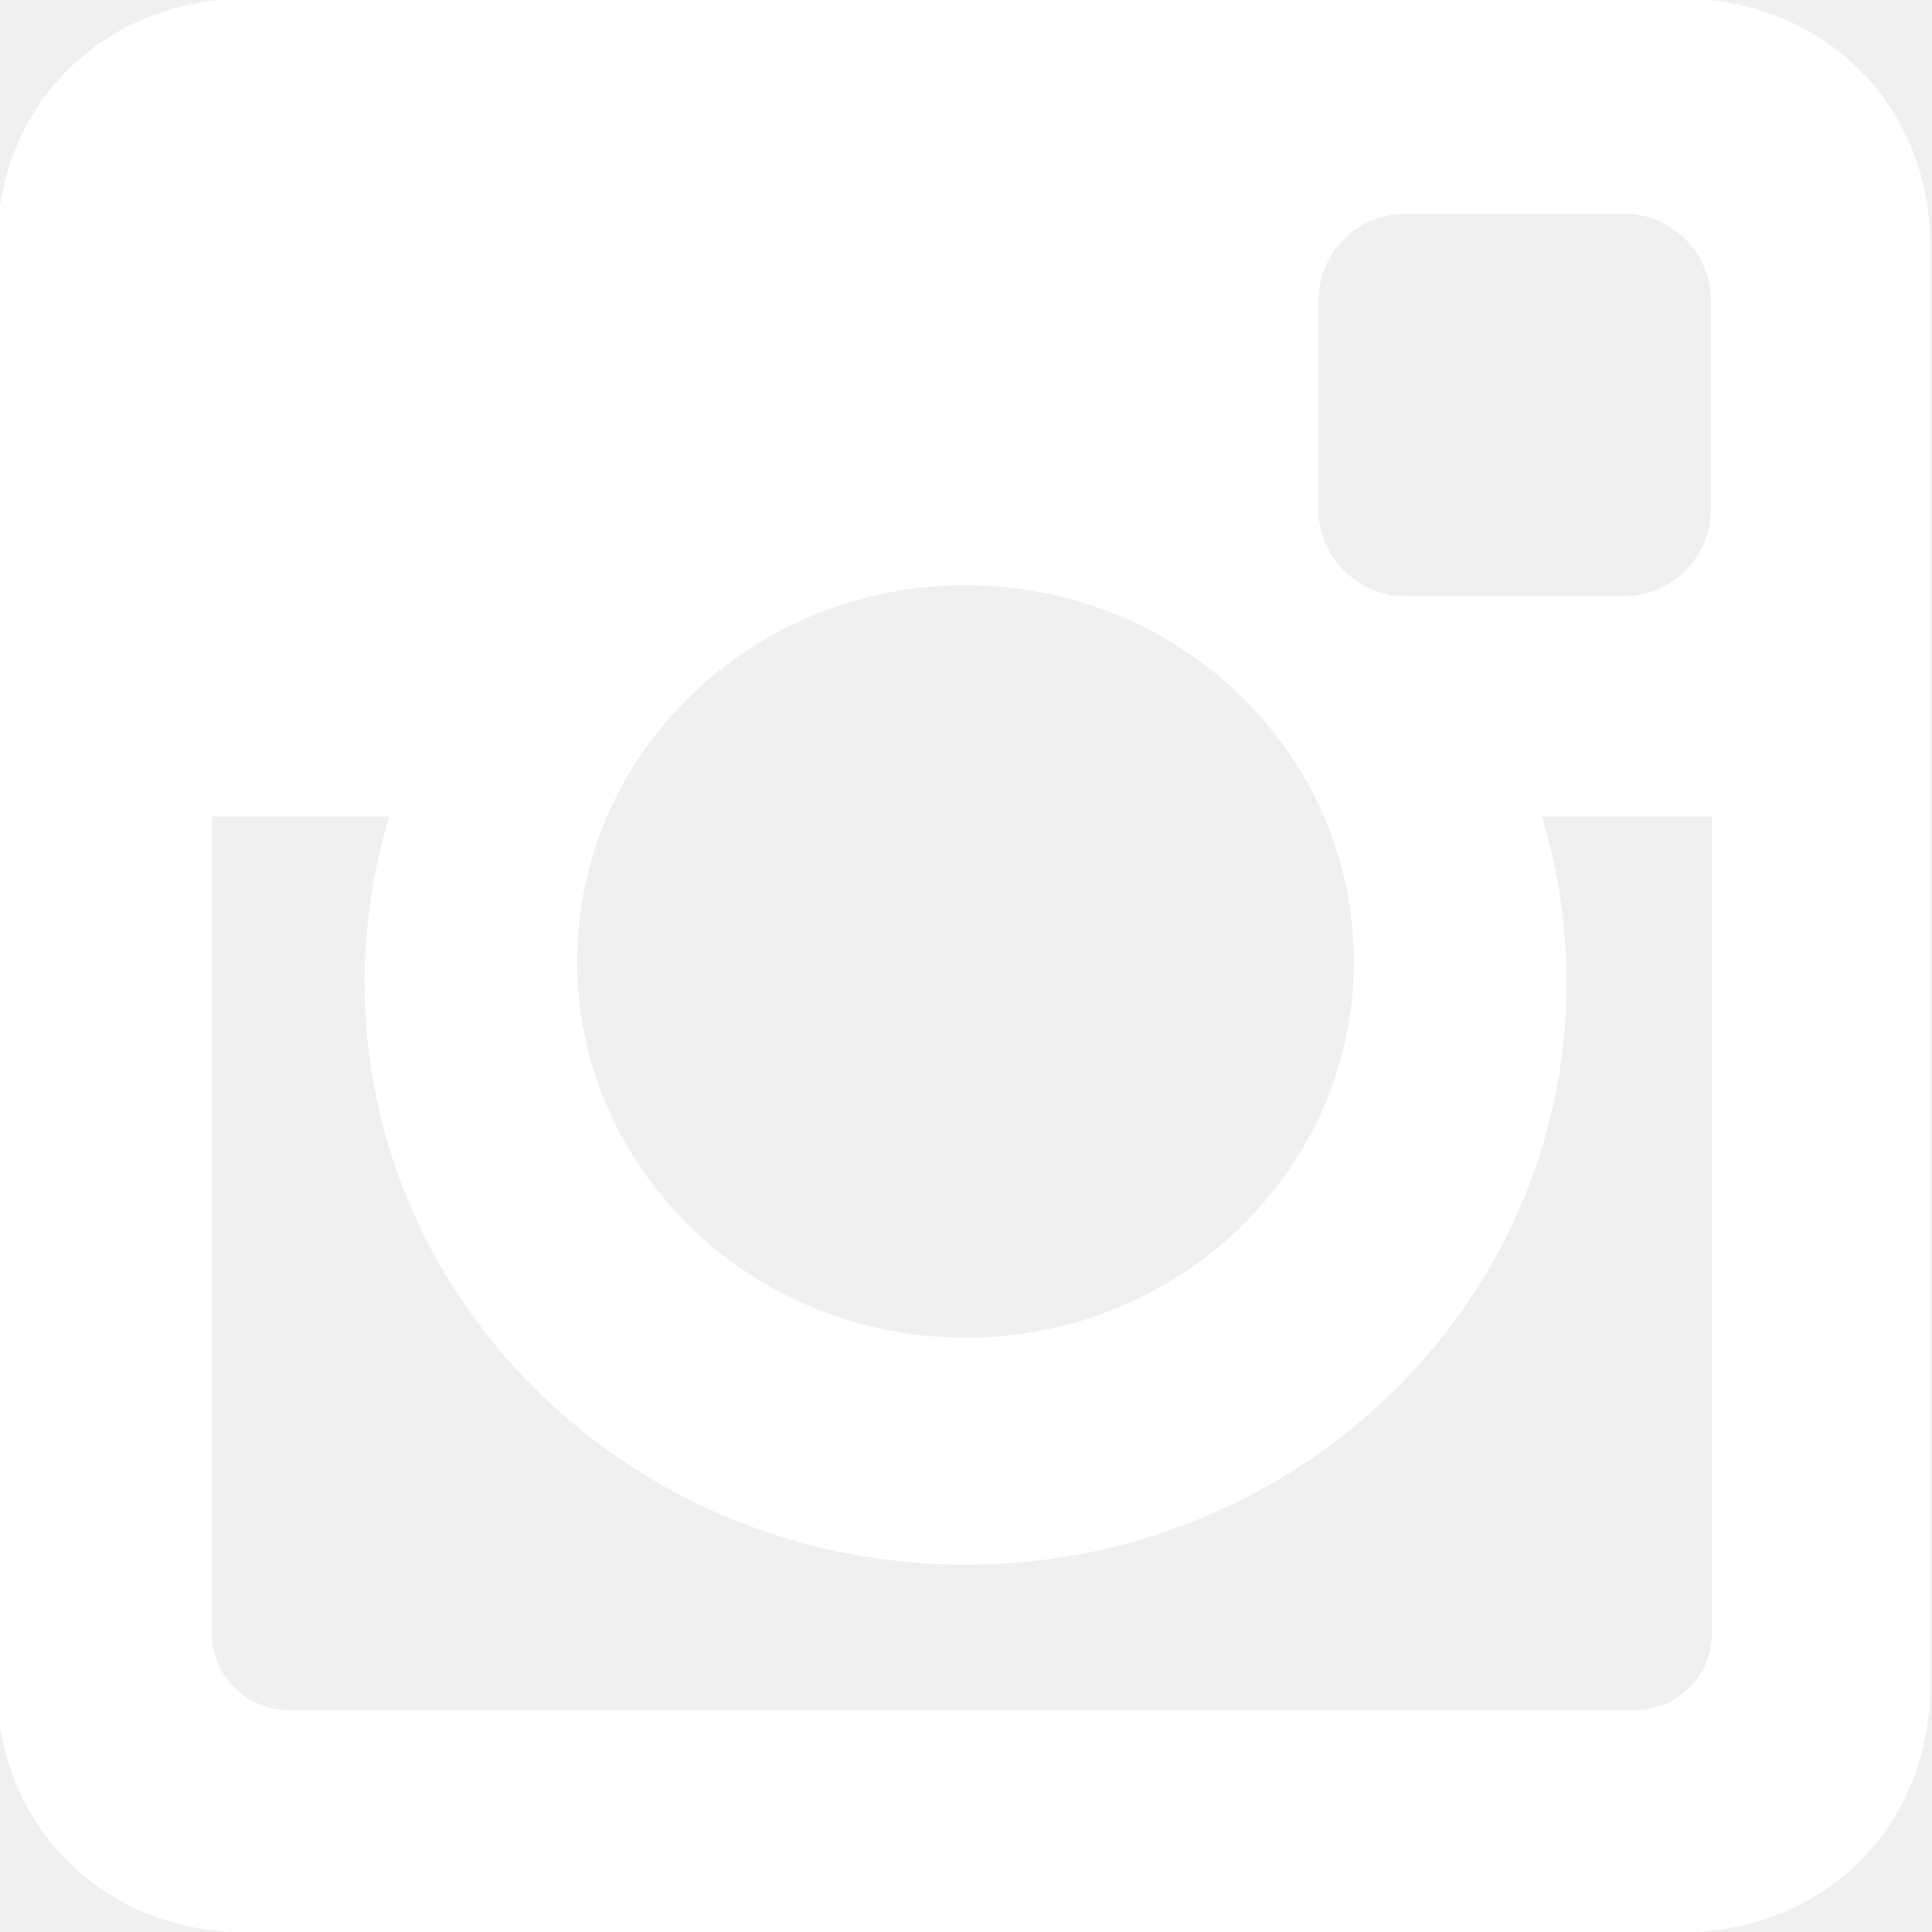
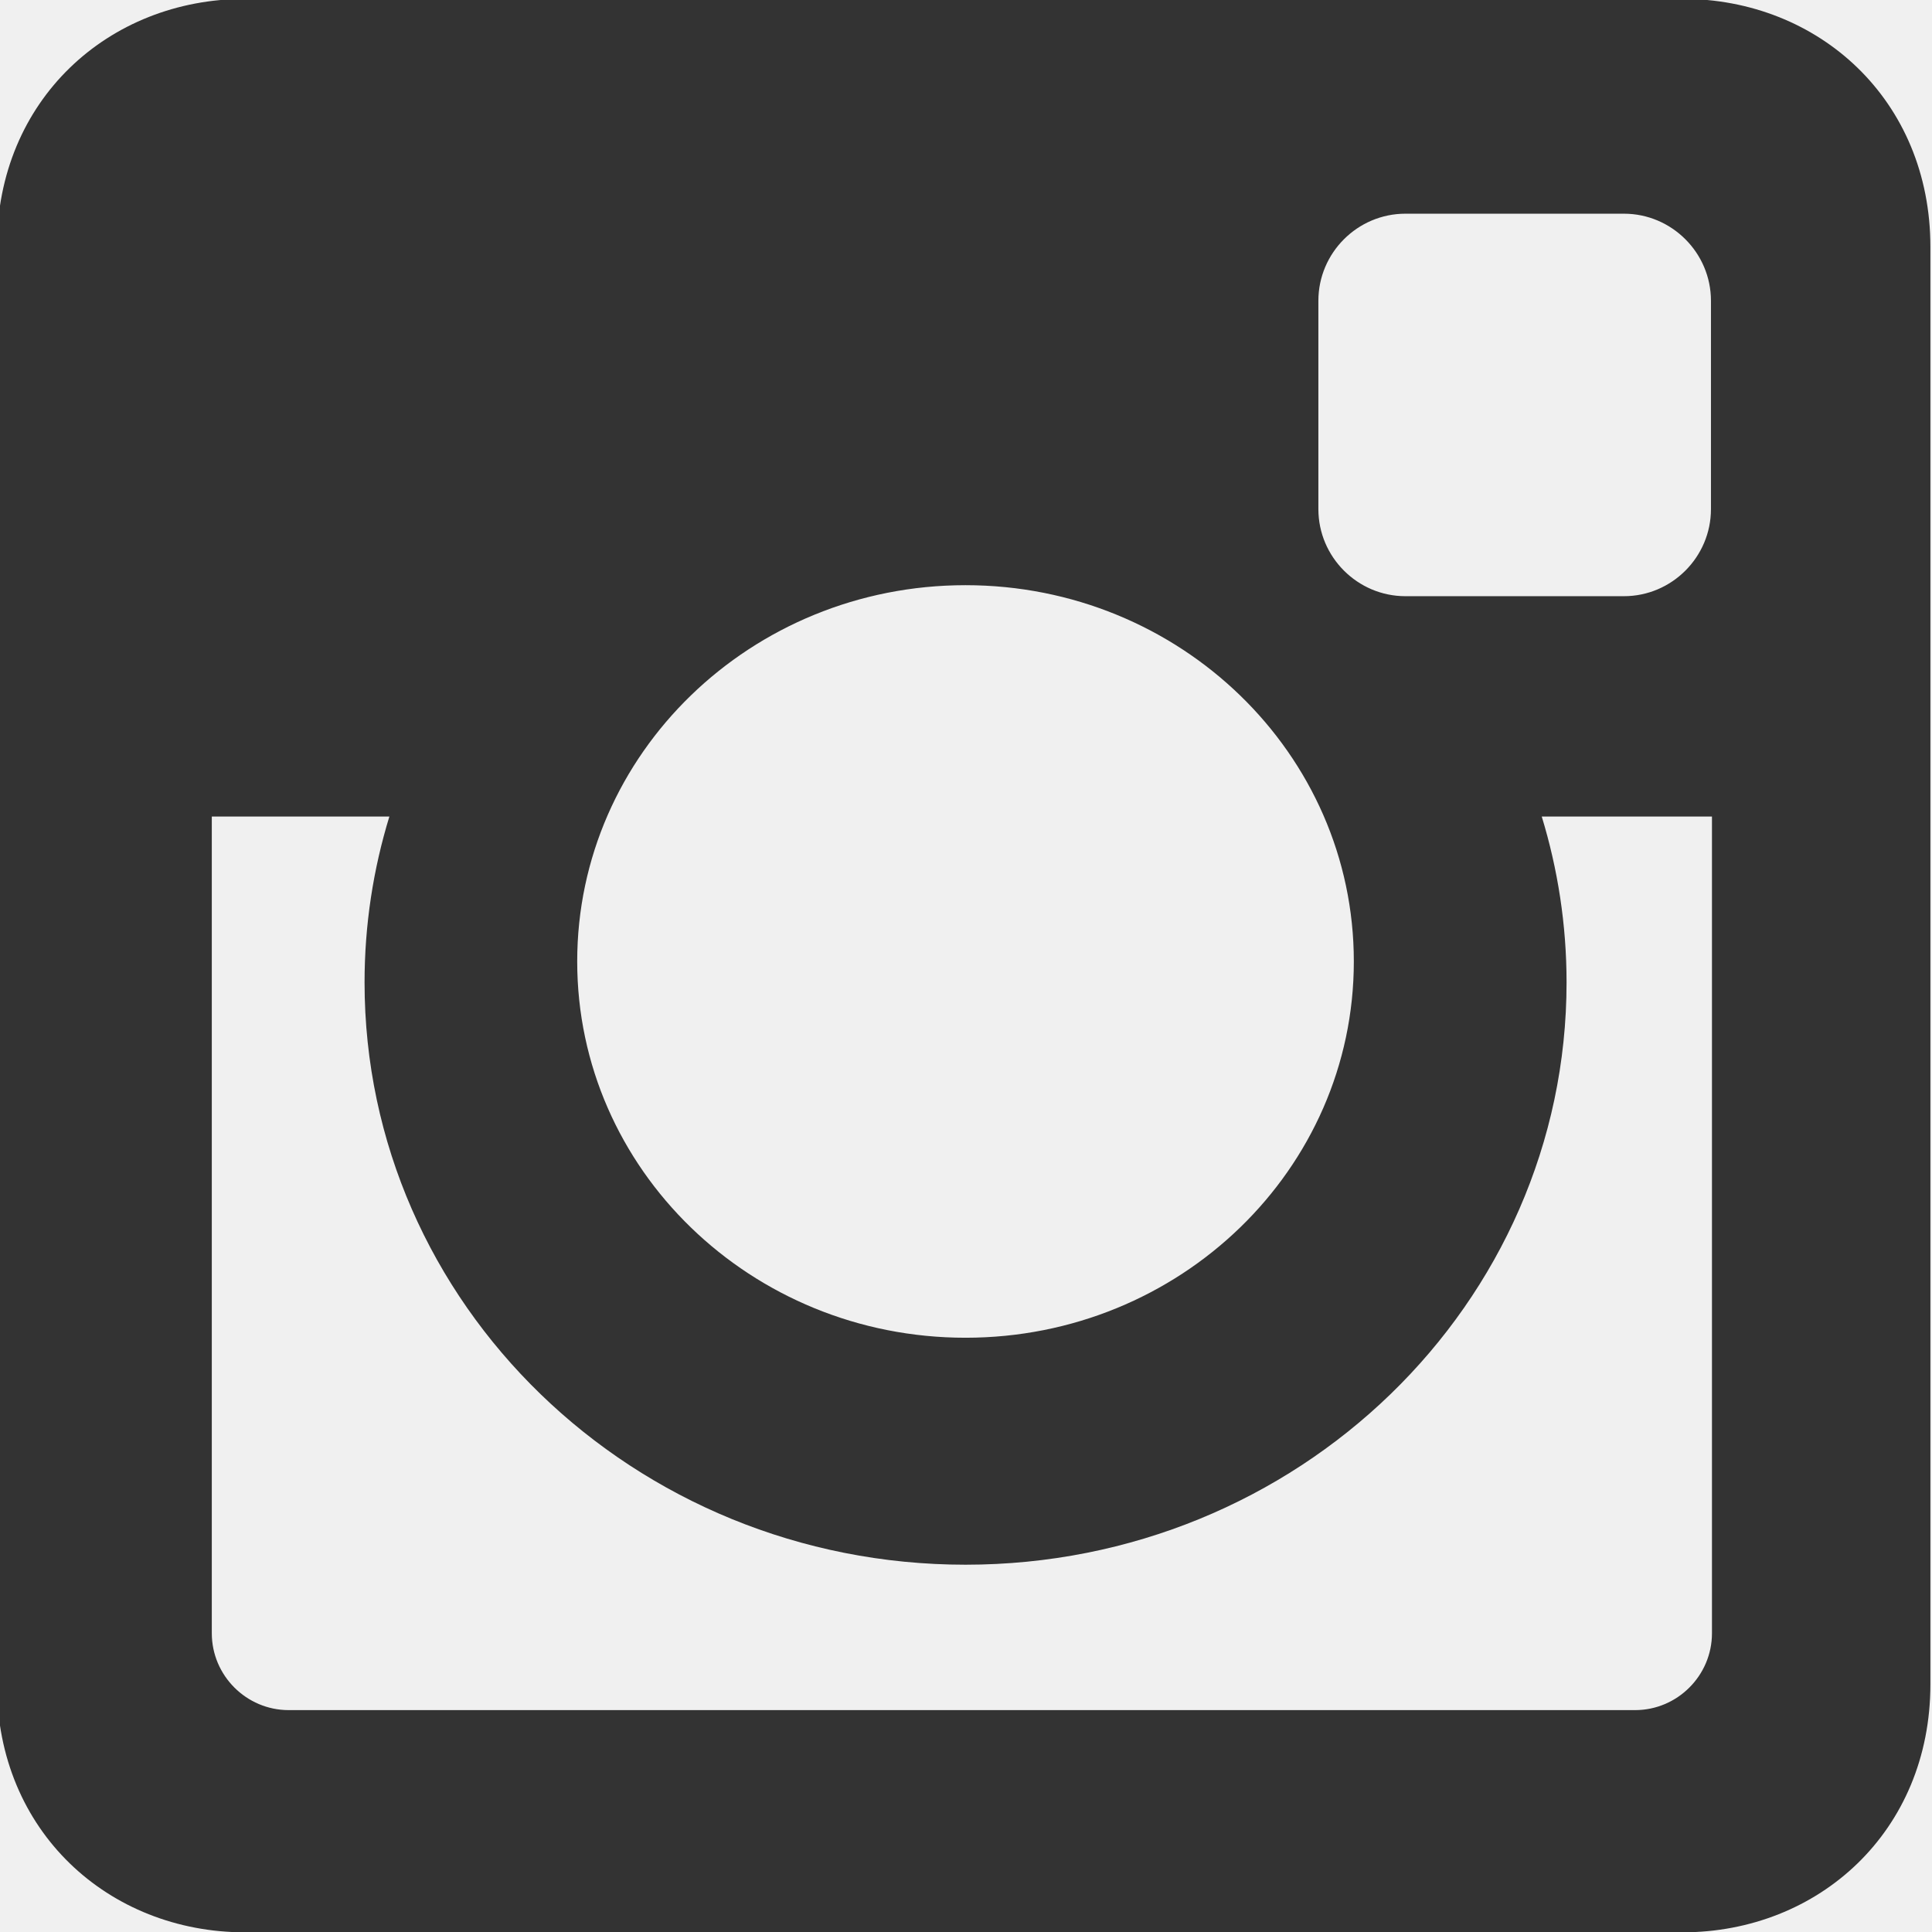
<svg xmlns="http://www.w3.org/2000/svg" version="1.1" x="0px" y="0px" width="46px" height="46px" viewBox="-0.431 -0.45 46 46" overflow="visible" enable-background="new -0.431 -0.45 46 46" xml:space="preserve" id="svg2">
  <defs id="defs4" />
  <path fill="none" d="M22.553,0C10.098,0,0,10.098,0,22.553c0,12.456,10.098,22.553,22.553,22.553  c12.457,0,22.553-10.097,22.553-22.553C45.106,10.098,35.01,0,22.553,0z M32.22,23.059c-2.077,8.423-16.014,11.997-22.425,3.25  c2.455,2.346,6.731,2.553,9.444-0.251c-1.591,0.231-2.747-1.329-0.794-2.172c-1.757,0.191-2.733-0.743-3.135-1.538  c0.412-0.431,0.866-0.631,1.745-0.689c-1.923-0.455-2.634-1.396-2.851-2.539c0.534-0.127,1.202-0.237,1.567-0.188  c-1.686-0.882-2.271-2.208-2.179-3.205c3.011,1.119,4.929,2.017,6.533,2.878c0.572,0.305,1.209,0.854,1.929,1.552  c0.916-2.423,2.048-4.92,3.986-6.159c-0.032,0.281-0.183,0.542-0.382,0.757c0.55-0.5,1.264-0.844,1.989-0.943  c-0.083,0.545-0.867,0.852-1.341,1.031c0.358-0.112,2.266-0.963,2.474-0.478c0.245,0.551-1.316,0.806-1.582,0.901  c-0.198,0.066-0.396,0.139-0.592,0.218c2.418-0.241,4.726,1.755,5.398,4.231c0.048,0.179,0.097,0.376,0.139,0.584  c0.885,0.33,2.486-0.017,3.003-0.333c-0.373,0.883-1.343,1.534-2.774,1.652c0.689,0.286,1.989,0.444,2.886,0.292  C34.689,22.52,33.775,23.071,32.22,23.059z" id="path8" />
  <g id="layer1" style="display:none">
-     <path d="M 22.763,-0.327 C 10.128,-0.326 -0.113,9.916 -0.113,22.551 c 0,12.633 10.241,22.876 22.876,22.876 12.635,0 22.877,-10.243 22.878,-22.876 C 45.64,9.916 35.398,-0.326 22.763,-0.327 z M 36.78,11.534 c 2.232,2.834 3.629,6.344 3.806,10.177 -2.583,-0.548 -5.023,-0.815 -7.298,-0.815 v -5.09e-4 h -0.017 c -1.831,0 -3.551,0.166 -5.17,0.453 -0.394,-0.965 -0.793,-1.892 -1.195,-2.779 3.607,-1.583 7.07,-3.836 9.874,-7.035 z M 22.763,4.702 c 4.21,0 8.072,1.472 11.129,3.922 C 31.553,11.426 28.464,13.455 25.128,14.887 22.784,10.354 20.518,7.111 18.97,5.128 20.196,4.856 21.461,4.702 22.763,4.702 z M 14.879,6.563 c 1.239,1.463 3.719,4.682 6.368,9.707 -5.388,1.604 -10.813,1.981 -14.096,1.98 -0.094,0 -0.186,0 -0.277,-9.91e-4 h -0.003 c -0.553,0 -1.028,-0.009 -1.425,-0.021 C 6.728,13.103 10.238,8.859 14.879,6.563 z M 4.915,22.551 c 0,-0.084 0.003,-0.169 0.008,-0.257 0.509,0.019 1.163,0.035 1.95,0.035 h 0.005 c 3.588,-0.023 9.852,-0.323 16.2,-2.327 0.346,0.756 0.688,1.544 1.027,2.362 -4.239,1.418 -7.578,3.677 -10.048,5.926 -2.377,2.166 -3.984,4.31 -4.922,5.742 -2.626,-3.109 -4.218,-7.105 -4.22,-11.481 z M 22.763,40.4 c -3.972,0 -7.633,-1.314 -10.603,-3.518 0.631,-1.04 1.985,-3.035 4.14,-5.098 2.218,-2.125 5.279,-4.312 9.275,-5.614 1.358,3.808 2.588,8.161 3.524,13.061 -1.973,0.751 -4.104,1.169 -6.336,1.169 z M 32.864,37.23 C 31.959,32.799 30.82,28.803 29.57,25.237 30.73,25.071 31.947,24.977 33.231,24.977 h 0.046 0.003 0.003 c 2.129,0 4.468,0.265 7.005,0.841 -0.878,4.719 -3.612,8.784 -7.423,11.413 z" id="Dribbble" style="fill:#ffffff" />
+     <path d="M 22.763,-0.327 C 10.128,-0.326 -0.113,9.916 -0.113,22.551 c 0,12.633 10.241,22.876 22.876,22.876 12.635,0 22.877,-10.243 22.878,-22.876 C 45.64,9.916 35.398,-0.326 22.763,-0.327 z M 36.78,11.534 c 2.232,2.834 3.629,6.344 3.806,10.177 -2.583,-0.548 -5.023,-0.815 -7.298,-0.815 v -5.09e-4 h -0.017 c -1.831,0 -3.551,0.166 -5.17,0.453 -0.394,-0.965 -0.793,-1.892 -1.195,-2.779 3.607,-1.583 7.07,-3.836 9.874,-7.035 z M 22.763,4.702 c 4.21,0 8.072,1.472 11.129,3.922 C 31.553,11.426 28.464,13.455 25.128,14.887 22.784,10.354 20.518,7.111 18.97,5.128 20.196,4.856 21.461,4.702 22.763,4.702 z M 14.879,6.563 c 1.239,1.463 3.719,4.682 6.368,9.707 -5.388,1.604 -10.813,1.981 -14.096,1.98 -0.094,0 -0.186,0 -0.277,-9.91e-4 h -0.003 c -0.553,0 -1.028,-0.009 -1.425,-0.021 C 6.728,13.103 10.238,8.859 14.879,6.563 z M 4.915,22.551 c 0,-0.084 0.003,-0.169 0.008,-0.257 0.509,0.019 1.163,0.035 1.95,0.035 h 0.005 c 3.588,-0.023 9.852,-0.323 16.2,-2.327 0.346,0.756 0.688,1.544 1.027,2.362 -4.239,1.418 -7.578,3.677 -10.048,5.926 -2.377,2.166 -3.984,4.31 -4.922,5.742 -2.626,-3.109 -4.218,-7.105 -4.22,-11.481 z M 22.763,40.4 c -3.972,0 -7.633,-1.314 -10.603,-3.518 0.631,-1.04 1.985,-3.035 4.14,-5.098 2.218,-2.125 5.279,-4.312 9.275,-5.614 1.358,3.808 2.588,8.161 3.524,13.061 -1.973,0.751 -4.104,1.169 -6.336,1.169 z M 32.864,37.23 C 31.959,32.799 30.82,28.803 29.57,25.237 30.73,25.071 31.947,24.977 33.231,24.977 h 0.046 0.003 0.003 c 2.129,0 4.468,0.265 7.005,0.841 -0.878,4.719 -3.612,8.784 -7.423,11.413 z" id="Dribbble" style="fill:#333" />
  </g>
  <g id="layer2" style="display:none">
-     <path d="m 16.353,8.492 c 0,1.157 0,6.323 0,6.323 l -4.632,0 0,7.731 4.632,0 0,22.975 9.516,0 0,-22.974 7.242,0 0.031,-7.76 c -0.831,0 -7.237,0 -7.237,0 0,0 0,-4.498 0,-5.286 0,-0.79 1.037,-1.853 2.063,-1.853 1.024,0 3.183,0 5.184,0 0,-1.053 0,-4.69 0,-8.049 -2.671,0 -5.709,0 -7.049,0 -9.985,-5.1031e-4 -9.75,7.738 -9.75,8.894 z" id="Facebook" style="fill:#ffffff" />
+     <path d="m 16.353,8.492 c 0,1.157 0,6.323 0,6.323 l -4.632,0 0,7.731 4.632,0 0,22.975 9.516,0 0,-22.974 7.242,0 0.031,-7.76 c -0.831,0 -7.237,0 -7.237,0 0,0 0,-4.498 0,-5.286 0,-0.79 1.037,-1.853 2.063,-1.853 1.024,0 3.183,0 5.184,0 0,-1.053 0,-4.69 0,-8.049 -2.671,0 -5.709,0 -7.049,0 -9.985,-5.1031e-4 -9.75,7.738 -9.75,8.894 z" id="Facebook" style="fill:#333" />
  </g>
  <g id="layer3">
-     <path id="path3067" d="M 5.405,-0.477 H 39.623 c 3.25,0 5.908,2.406 5.908,5.908 v 34.219 c 0,3.503 -2.659,5.908 -5.908,5.908 H 5.405 c -3.251,0 -5.909,-2.406 -5.909,-5.908 V 5.432 c 0,-3.502 2.658,-5.908 5.909,-5.908 l 0,0 z M 33.031,4.638 c -1.14,0 -2.072,0.932 -2.072,2.073 v 4.961 c 0,1.14 0.932,2.073 2.072,2.073 h 5.203 c 1.14,0 2.072,-0.933 2.072,-2.073 V 6.711 c 0,-1.141 -0.933,-2.073 -2.072,-2.073 h -5.203 l 0,0 z M 40.329,18.991 H 36.277 c 0.383,1.252 0.591,2.577 0.591,3.95 0,7.657 -6.407,13.864 -14.31,13.864 -7.902,0 -14.309,-6.207 -14.309,-13.864 0,-1.373 0.207,-2.698 0.591,-3.95 H 4.612 V 38.437 c 0,1.006 0.823,1.83 1.83,1.83 H 38.5 c 1.006,0 1.83,-0.823 1.83,-1.83 V 18.991 l -9.45e-4,0 z M 22.557,13.483 c -5.106,0 -9.245,4.011 -9.245,8.959 0,4.948 4.14,8.959 9.245,8.959 5.106,0 9.246,-4.011 9.246,-8.959 0,-4.948 -4.14,-8.959 -9.246,-8.959 z" clip-rule="evenodd" style="fill-rule:evenodd;fill:#ffffff" />
+     <path id="path3067" d="M 5.405,-0.477 H 39.623 c 3.25,0 5.908,2.406 5.908,5.908 v 34.219 c 0,3.503 -2.659,5.908 -5.908,5.908 H 5.405 c -3.251,0 -5.909,-2.406 -5.909,-5.908 V 5.432 c 0,-3.502 2.658,-5.908 5.909,-5.908 l 0,0 z M 33.031,4.638 c -1.14,0 -2.072,0.932 -2.072,2.073 v 4.961 c 0,1.14 0.932,2.073 2.072,2.073 h 5.203 c 1.14,0 2.072,-0.933 2.072,-2.073 V 6.711 c 0,-1.141 -0.933,-2.073 -2.072,-2.073 h -5.203 l 0,0 z M 40.329,18.991 H 36.277 c 0.383,1.252 0.591,2.577 0.591,3.95 0,7.657 -6.407,13.864 -14.31,13.864 -7.902,0 -14.309,-6.207 -14.309,-13.864 0,-1.373 0.207,-2.698 0.591,-3.95 H 4.612 V 38.437 c 0,1.006 0.823,1.83 1.83,1.83 H 38.5 c 1.006,0 1.83,-0.823 1.83,-1.83 V 18.991 l -9.45e-4,0 z M 22.557,13.483 c -5.106,0 -9.245,4.011 -9.245,8.959 0,4.948 4.14,8.959 9.245,8.959 5.106,0 9.246,-4.011 9.246,-8.959 0,-4.948 -4.14,-8.959 -9.246,-8.959 z" clip-rule="evenodd" style="fill-rule:evenodd;fill:#333" />
  </g>
</svg>
